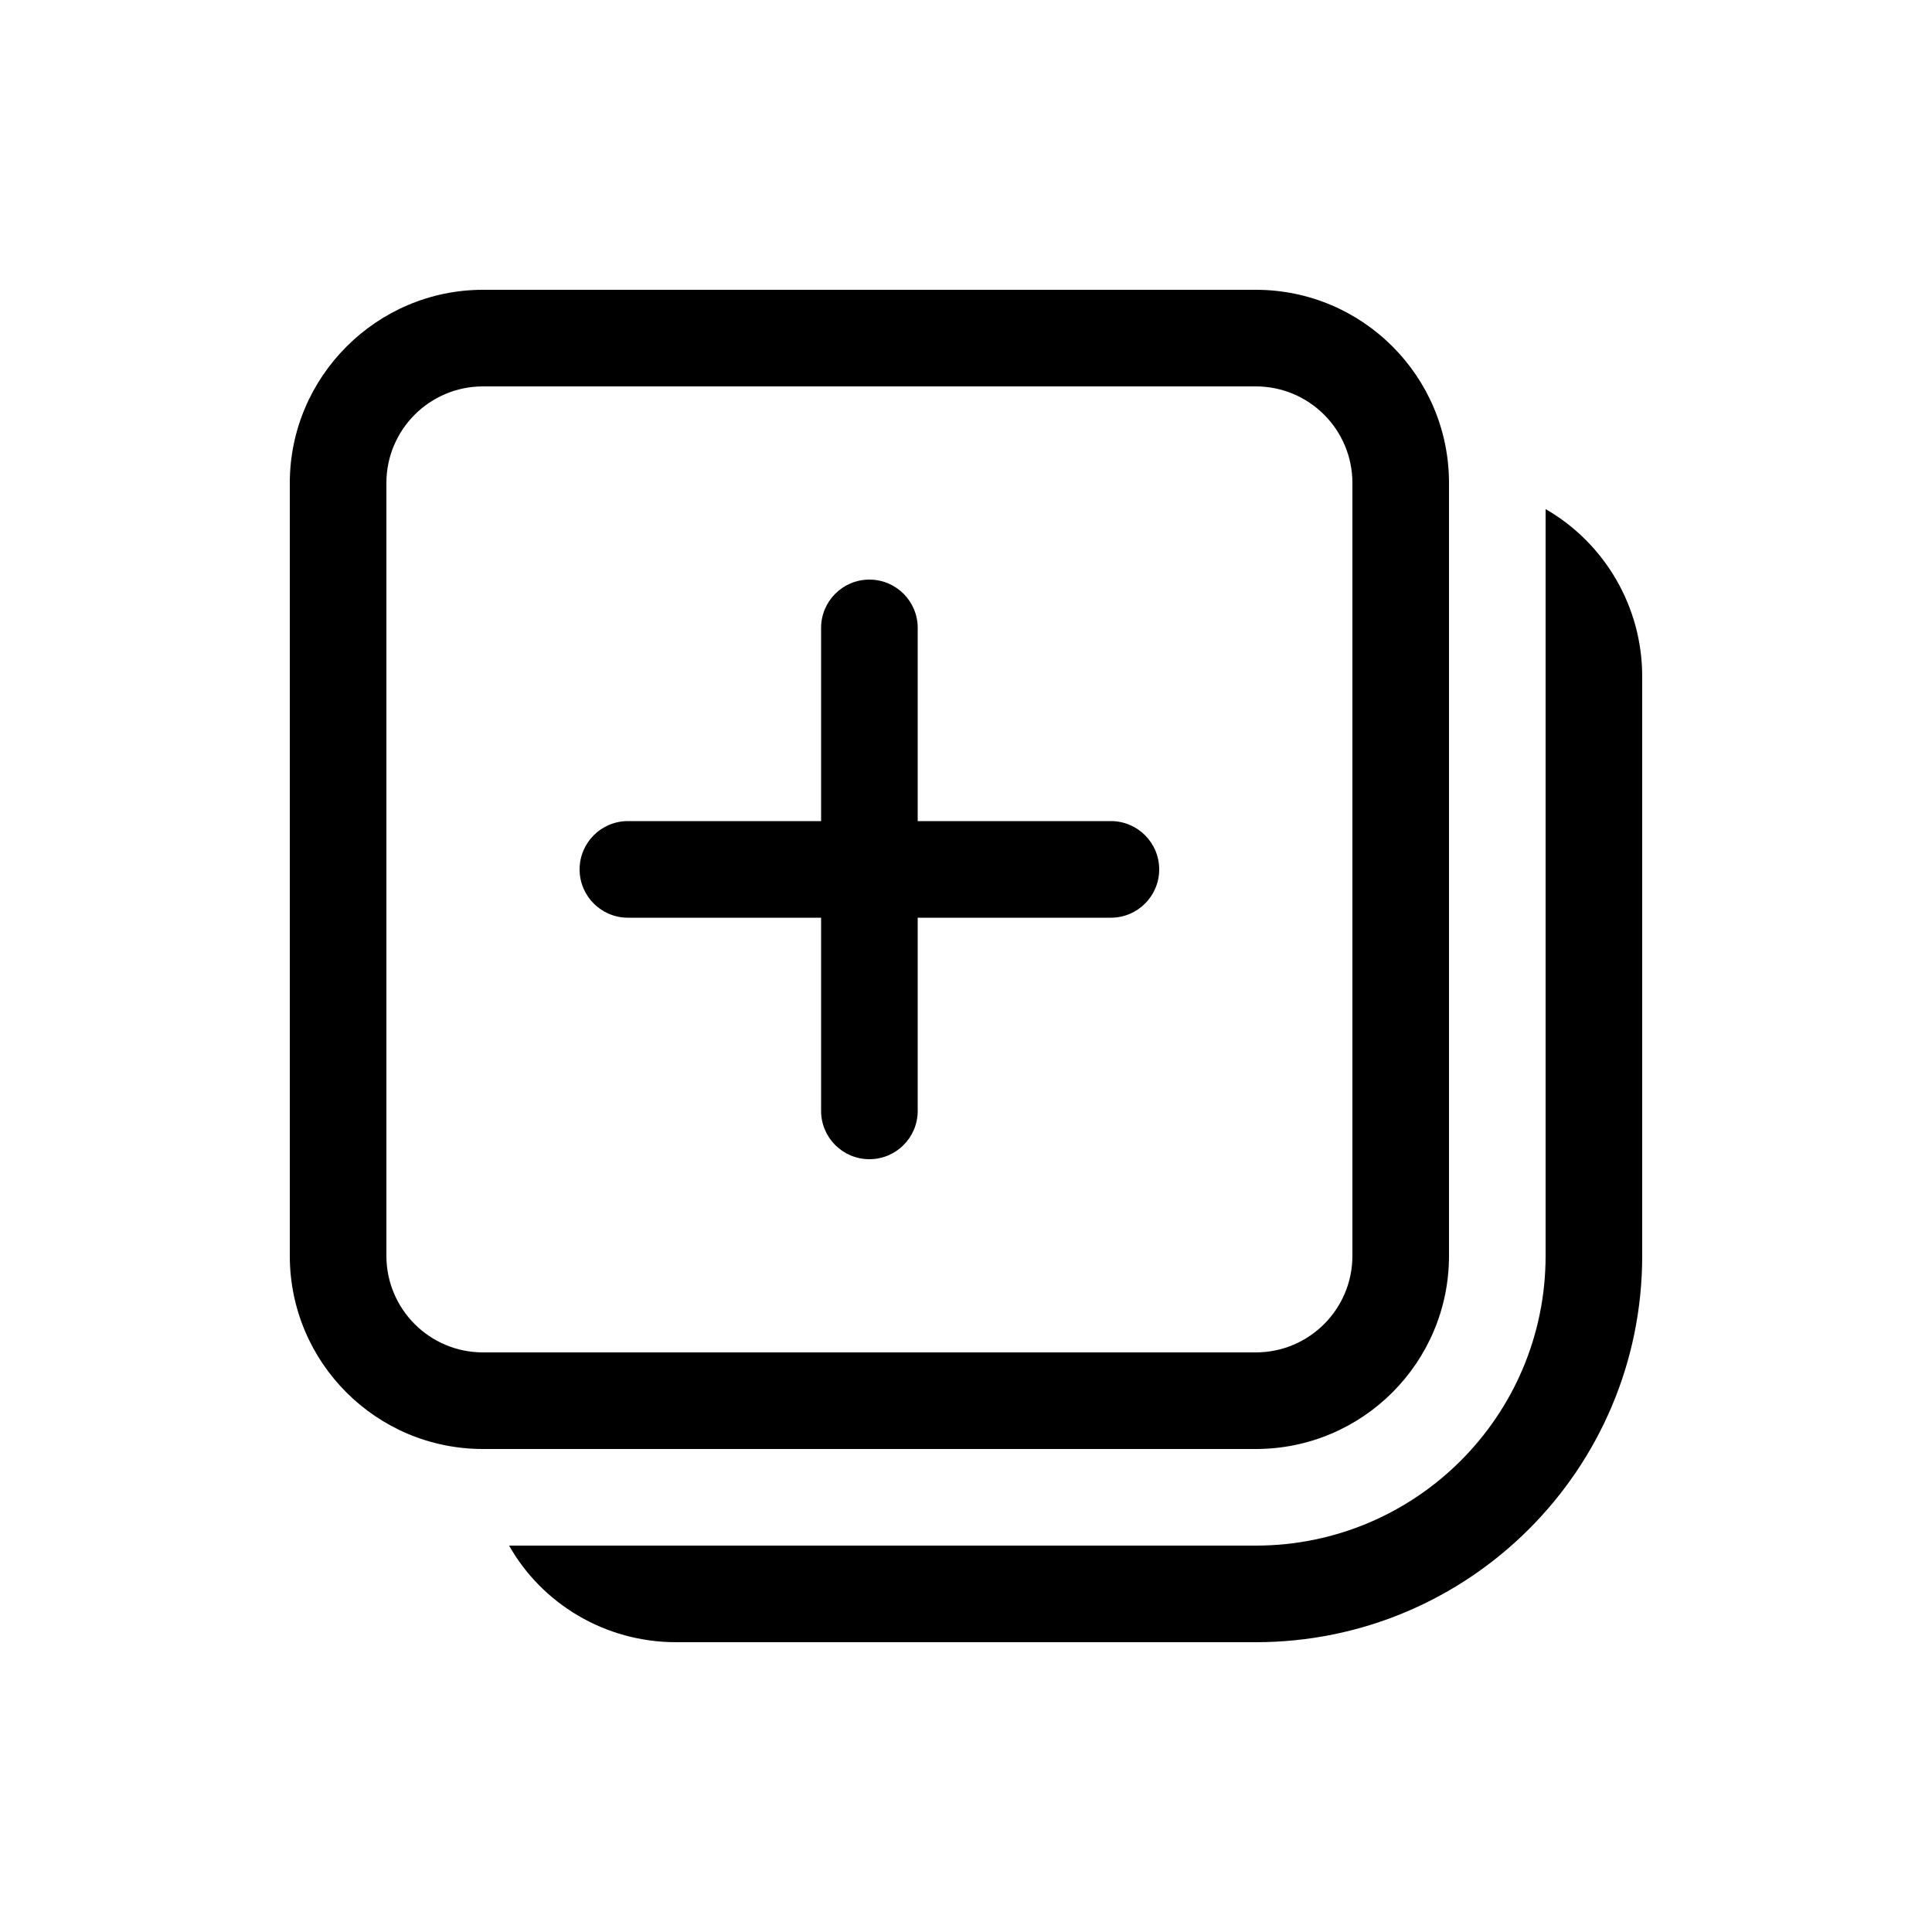
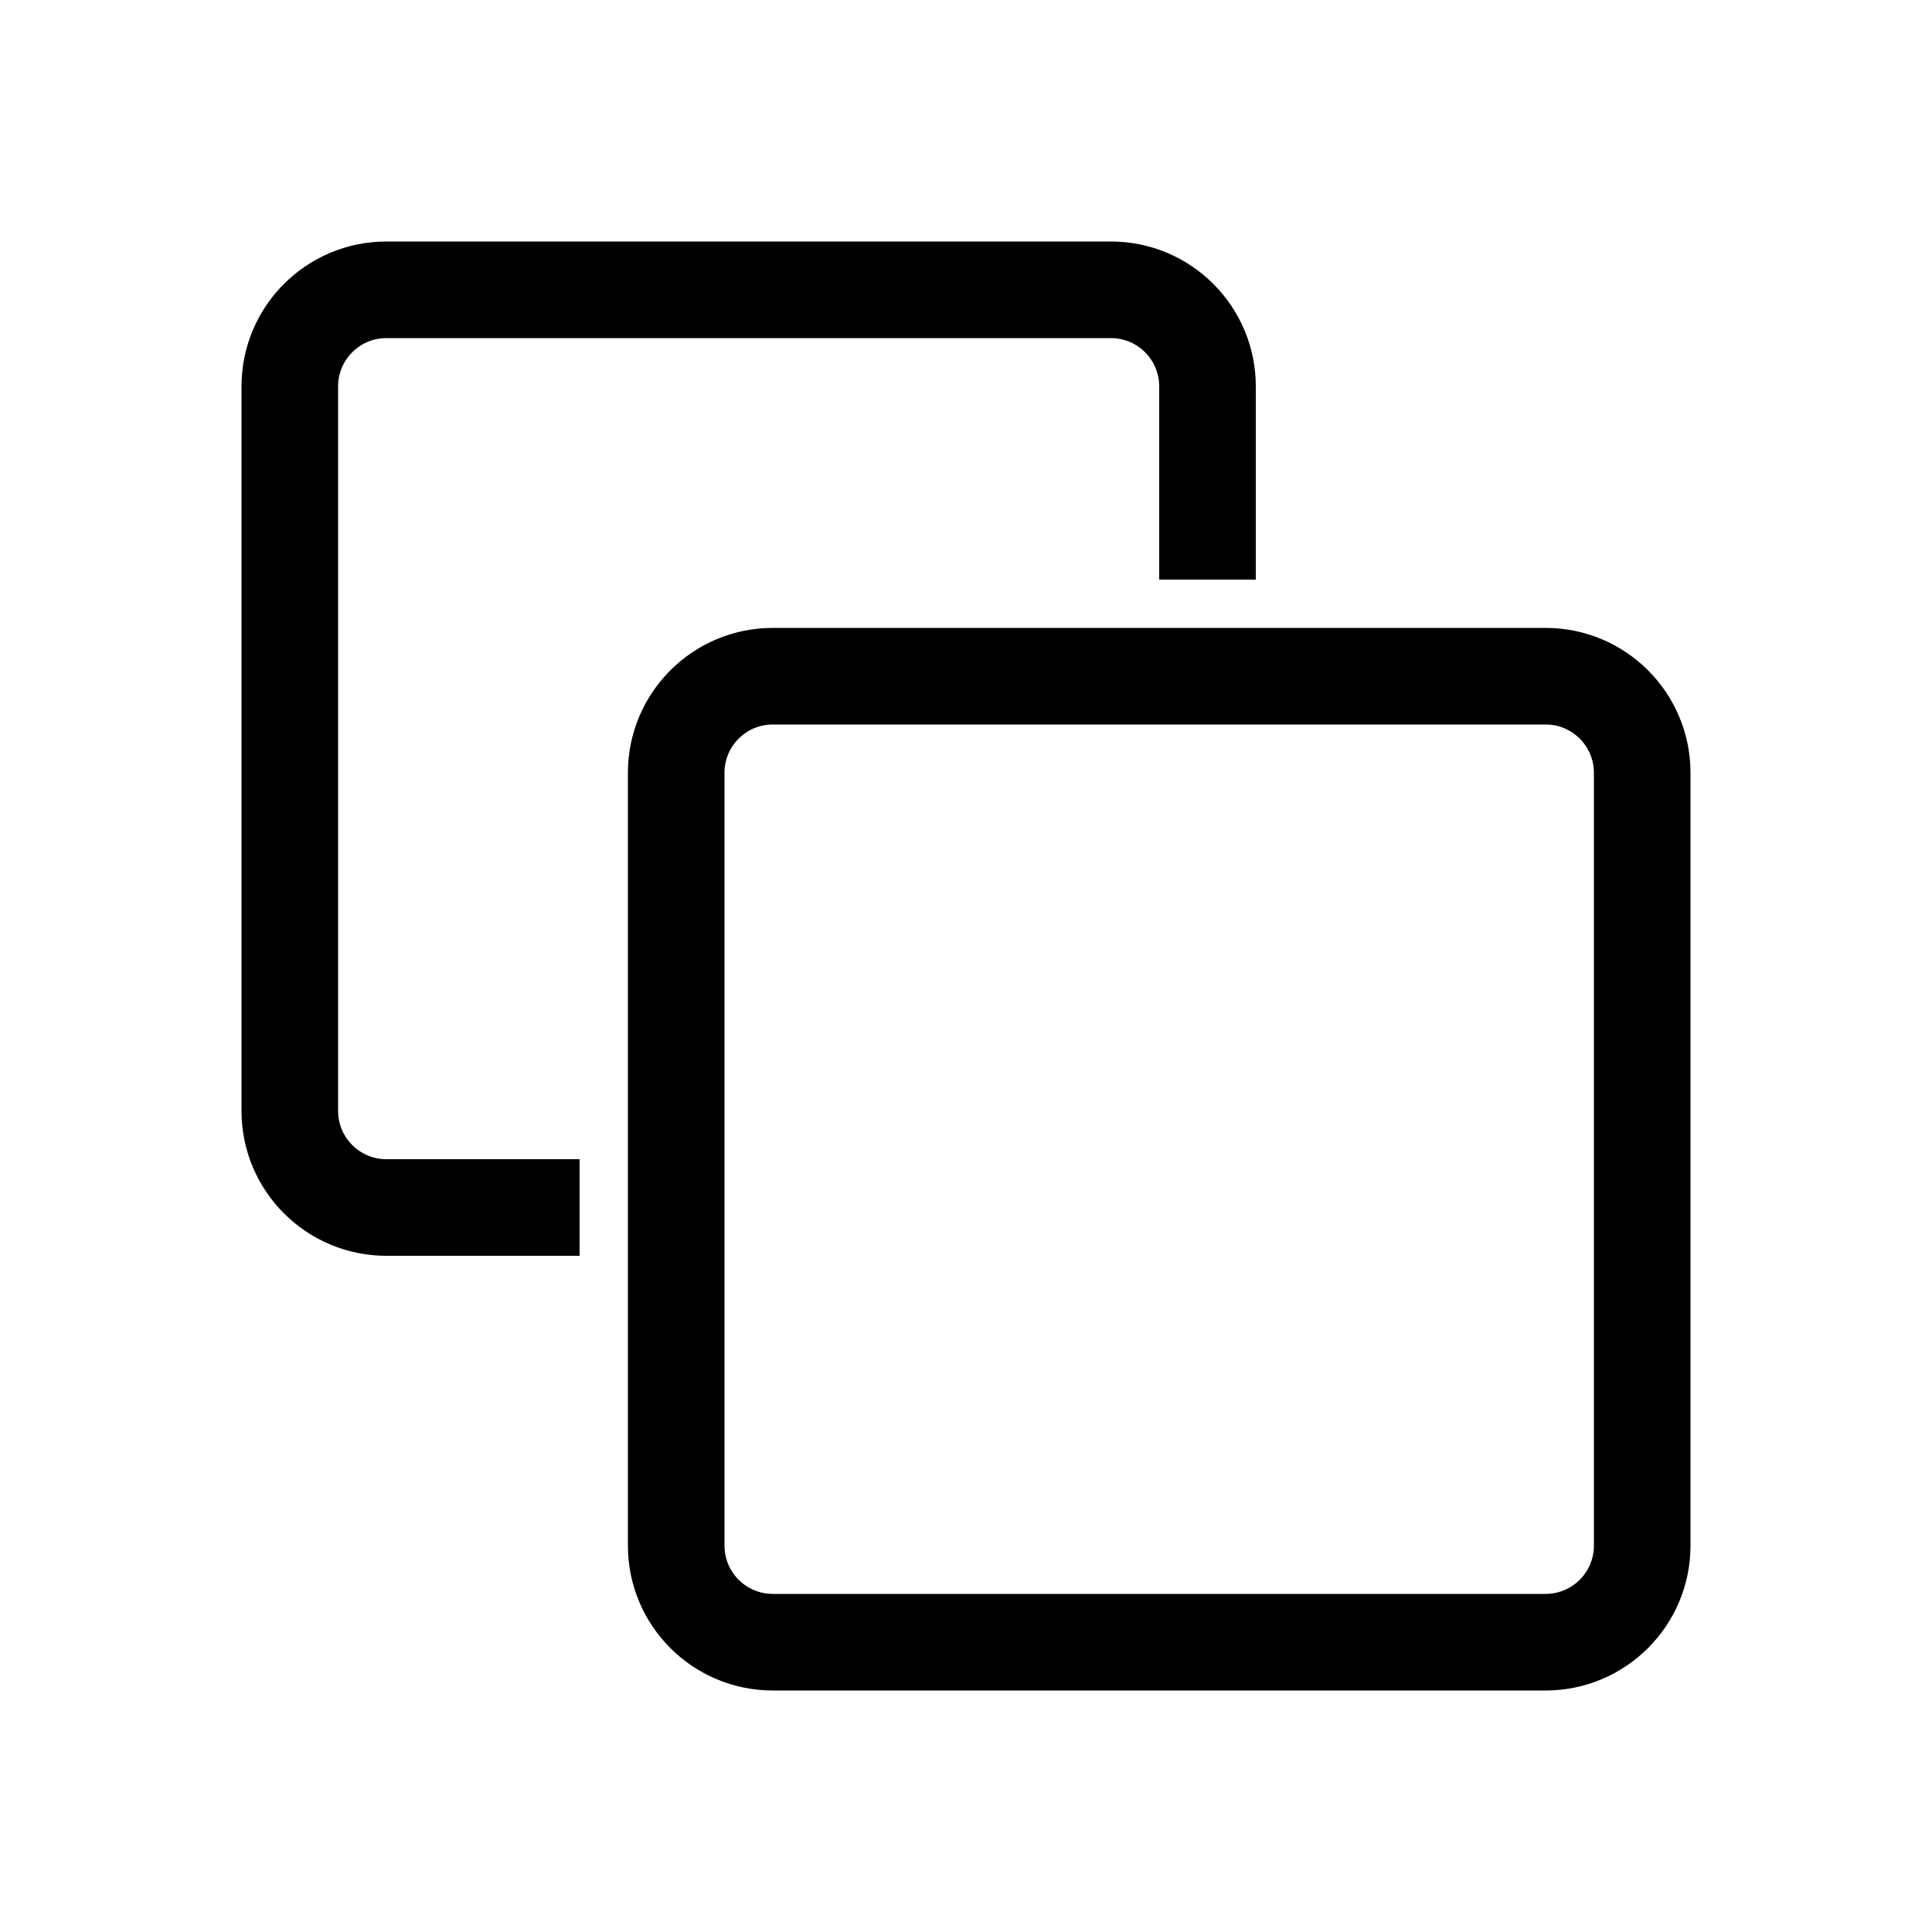
<svg xmlns="http://www.w3.org/2000/svg" width="20" height="20" viewBox="0 0 20 20">
-   <path d="M16 5.27V13a3 3 0 0 1-3 3H5.27c.34.6.99 1 1.73 1h6a4 4 0 0 0 4-4V7a2 2 0 0 0-1-1.73M11.5 9.5a.5.5 0 0 0 0-1h-2v-2a.5.5 0 1 0-1 0v2h-2a.5.5 0 0 0 0 1h2v2a.5.5 0 0 0 1 0v-2zM13 3a2 2 0 0 1 2 2v8a2 2 0 0 1-2 2H5a2 2 0 0 1-2-2V5c0-1.1.9-2 2-2zm1 2a1 1 0 0 0-1-1H5a1 1 0 0 0-1 1v8a1 1 0 0 0 1 1h8a1 1 0 0 0 1-1z" />
+   <path d="M12.5 6V4a1 1 0 0 0-1-1H4a1 1 0 0 0-1 1v7.5a1 1 0 0 0 1 1h2" stroke="currentColor" stroke-width="1" fill="none" />
+   <path d="M8 7h8a1 1 0 0 1 1 1v8a1 1 0 0 1-1 1H8a1 1 0 0 1-1-1V8a1 1 0 0 1 1-1z" stroke="currentColor" stroke-width="1" fill="none" />
</svg>
